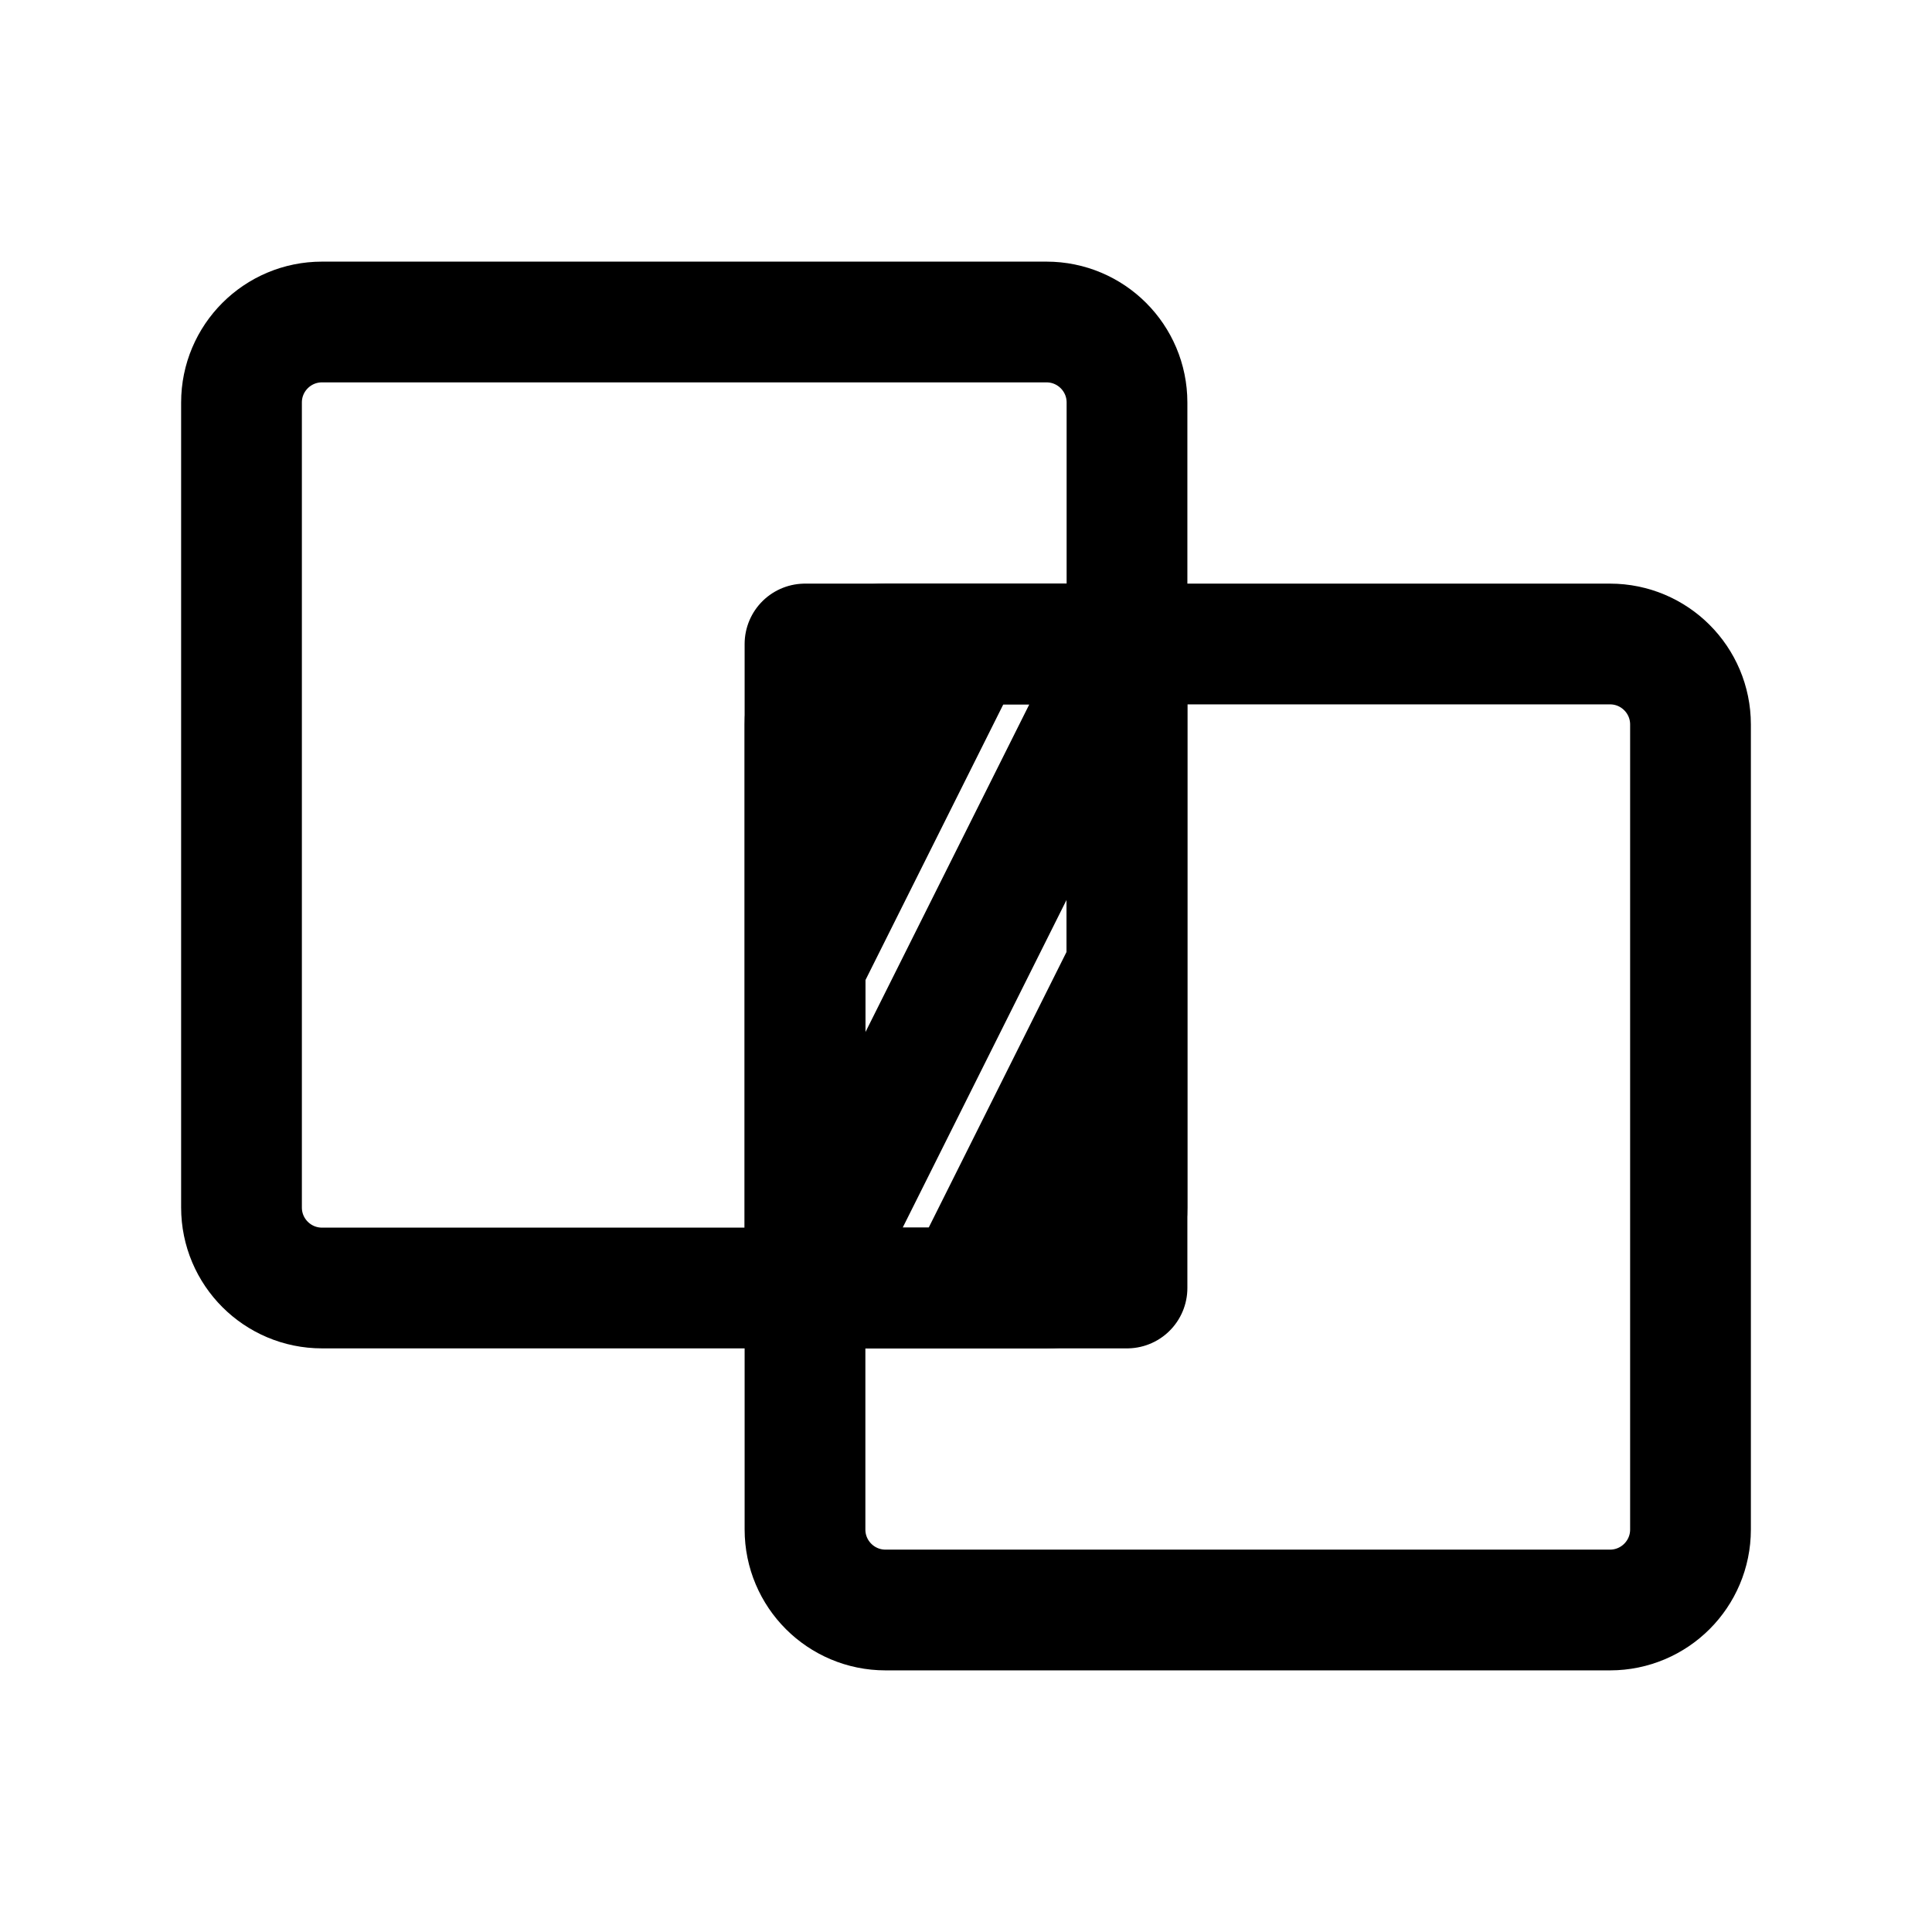
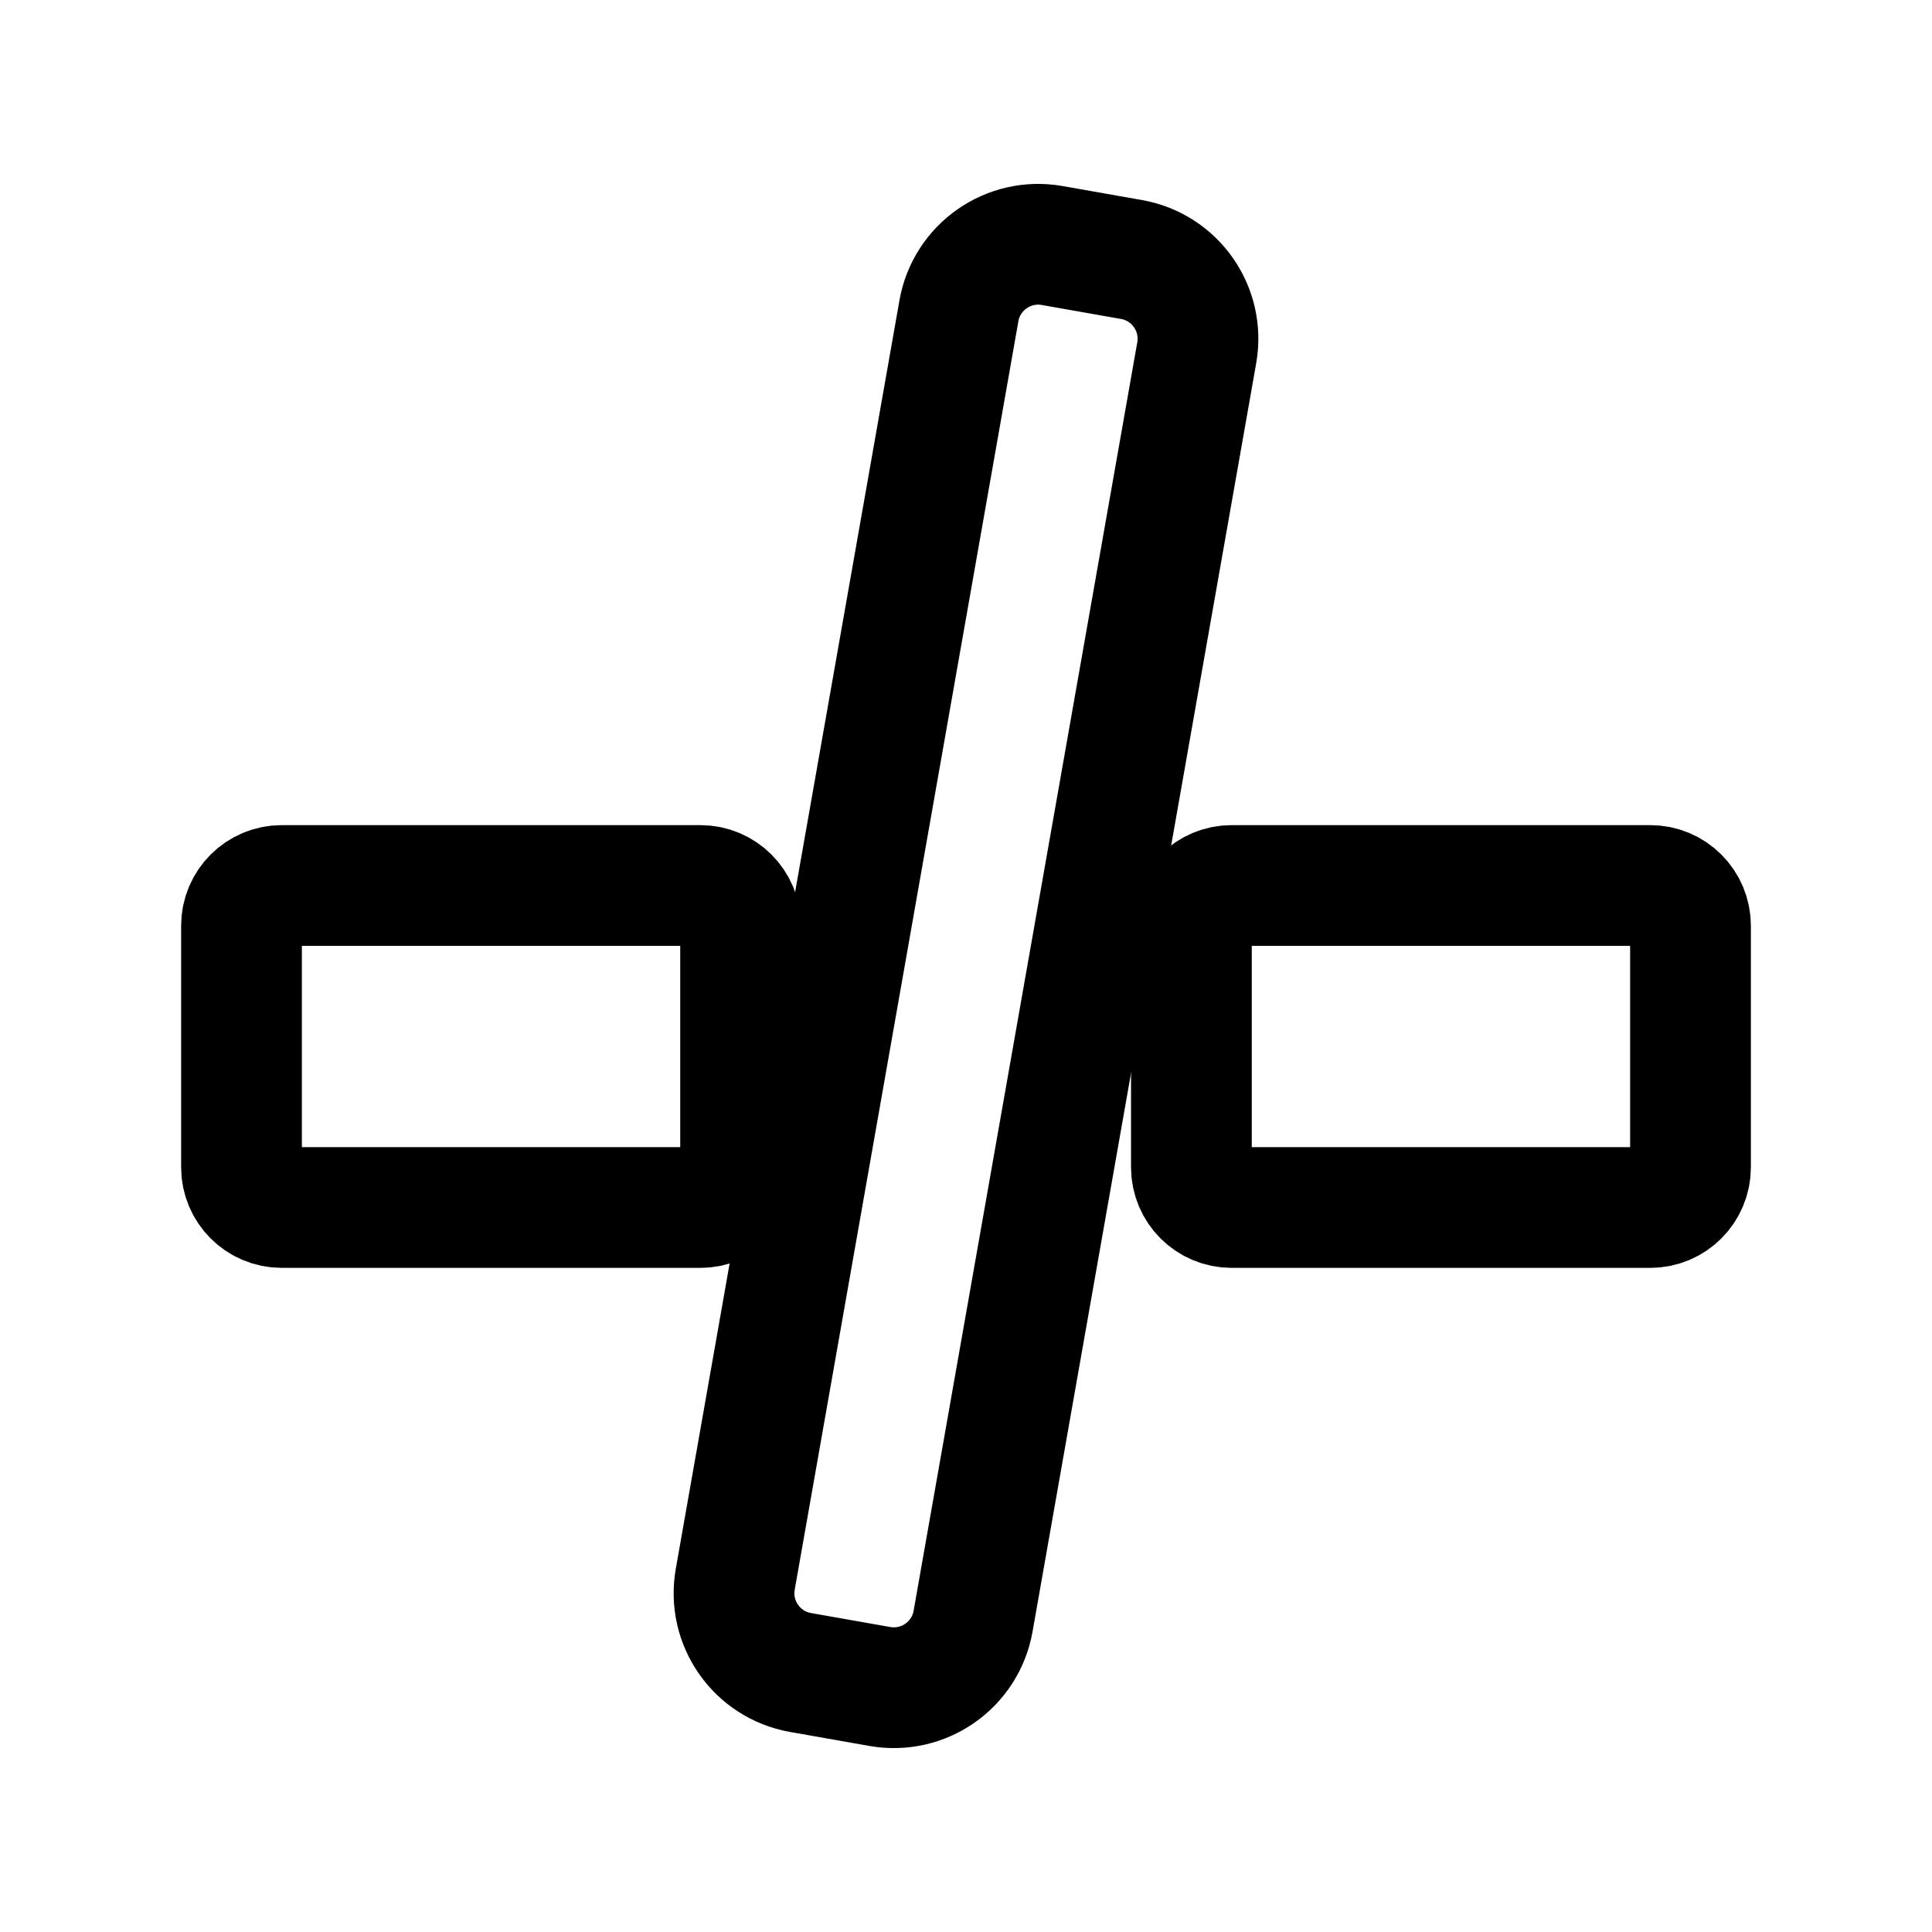
<svg xmlns="http://www.w3.org/2000/svg" viewBox="0 0 24 24" fill="none" stroke="currentColor" stroke-width="1.5" stroke-linecap="round" stroke-linejoin="round">
-   <rect class="faint" x="3" y="4" width="11" height="12" rx="1" />
-   <rect class="faint" x="10" y="8" width="11" height="12" rx="1" />
-   <path d="M10 8h4v8h-4zM10 12l2-4M10 16l4-8M12 16l2-4" />
+   <rect x="3" y="11" width="6.2" height="4" rx="0.5" />
+   <rect x="14.8" y="11" width="6.2" height="4" rx="0.5" />
+   <rect class="faint" x="10.5" y="3" width="3" height="18" rx="1" transform="rotate(10 12 12)" />
</svg>
